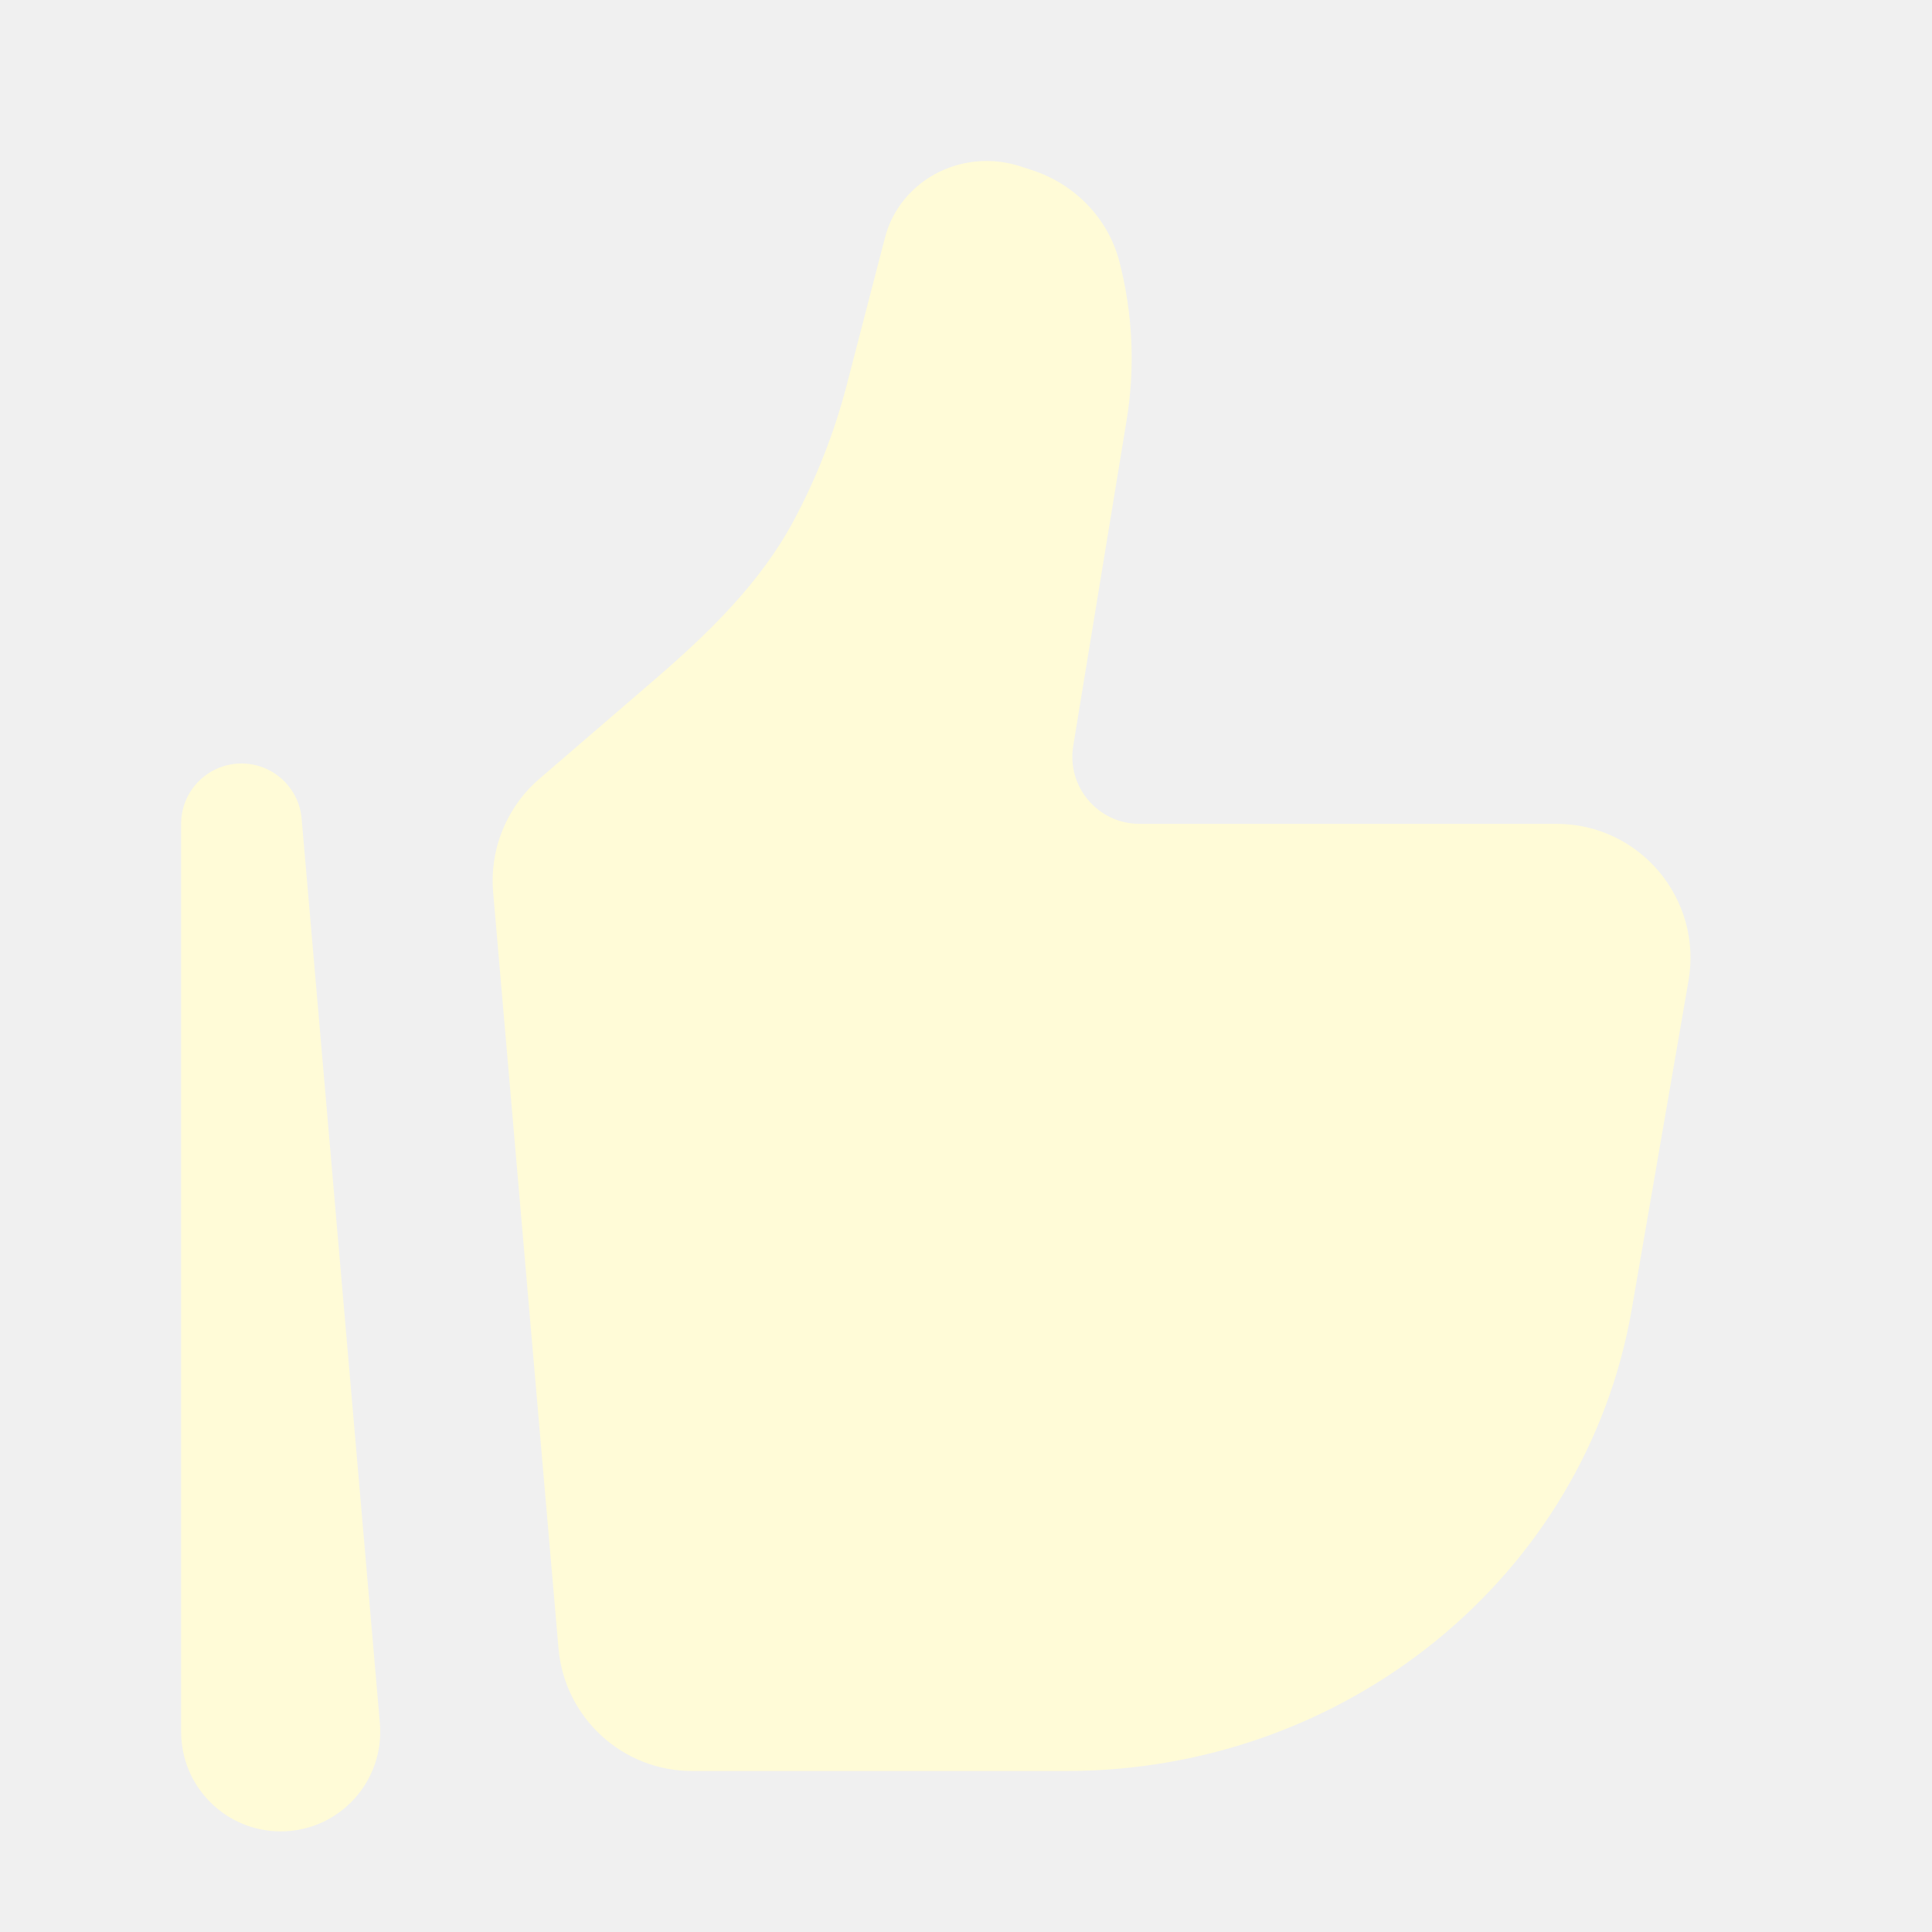
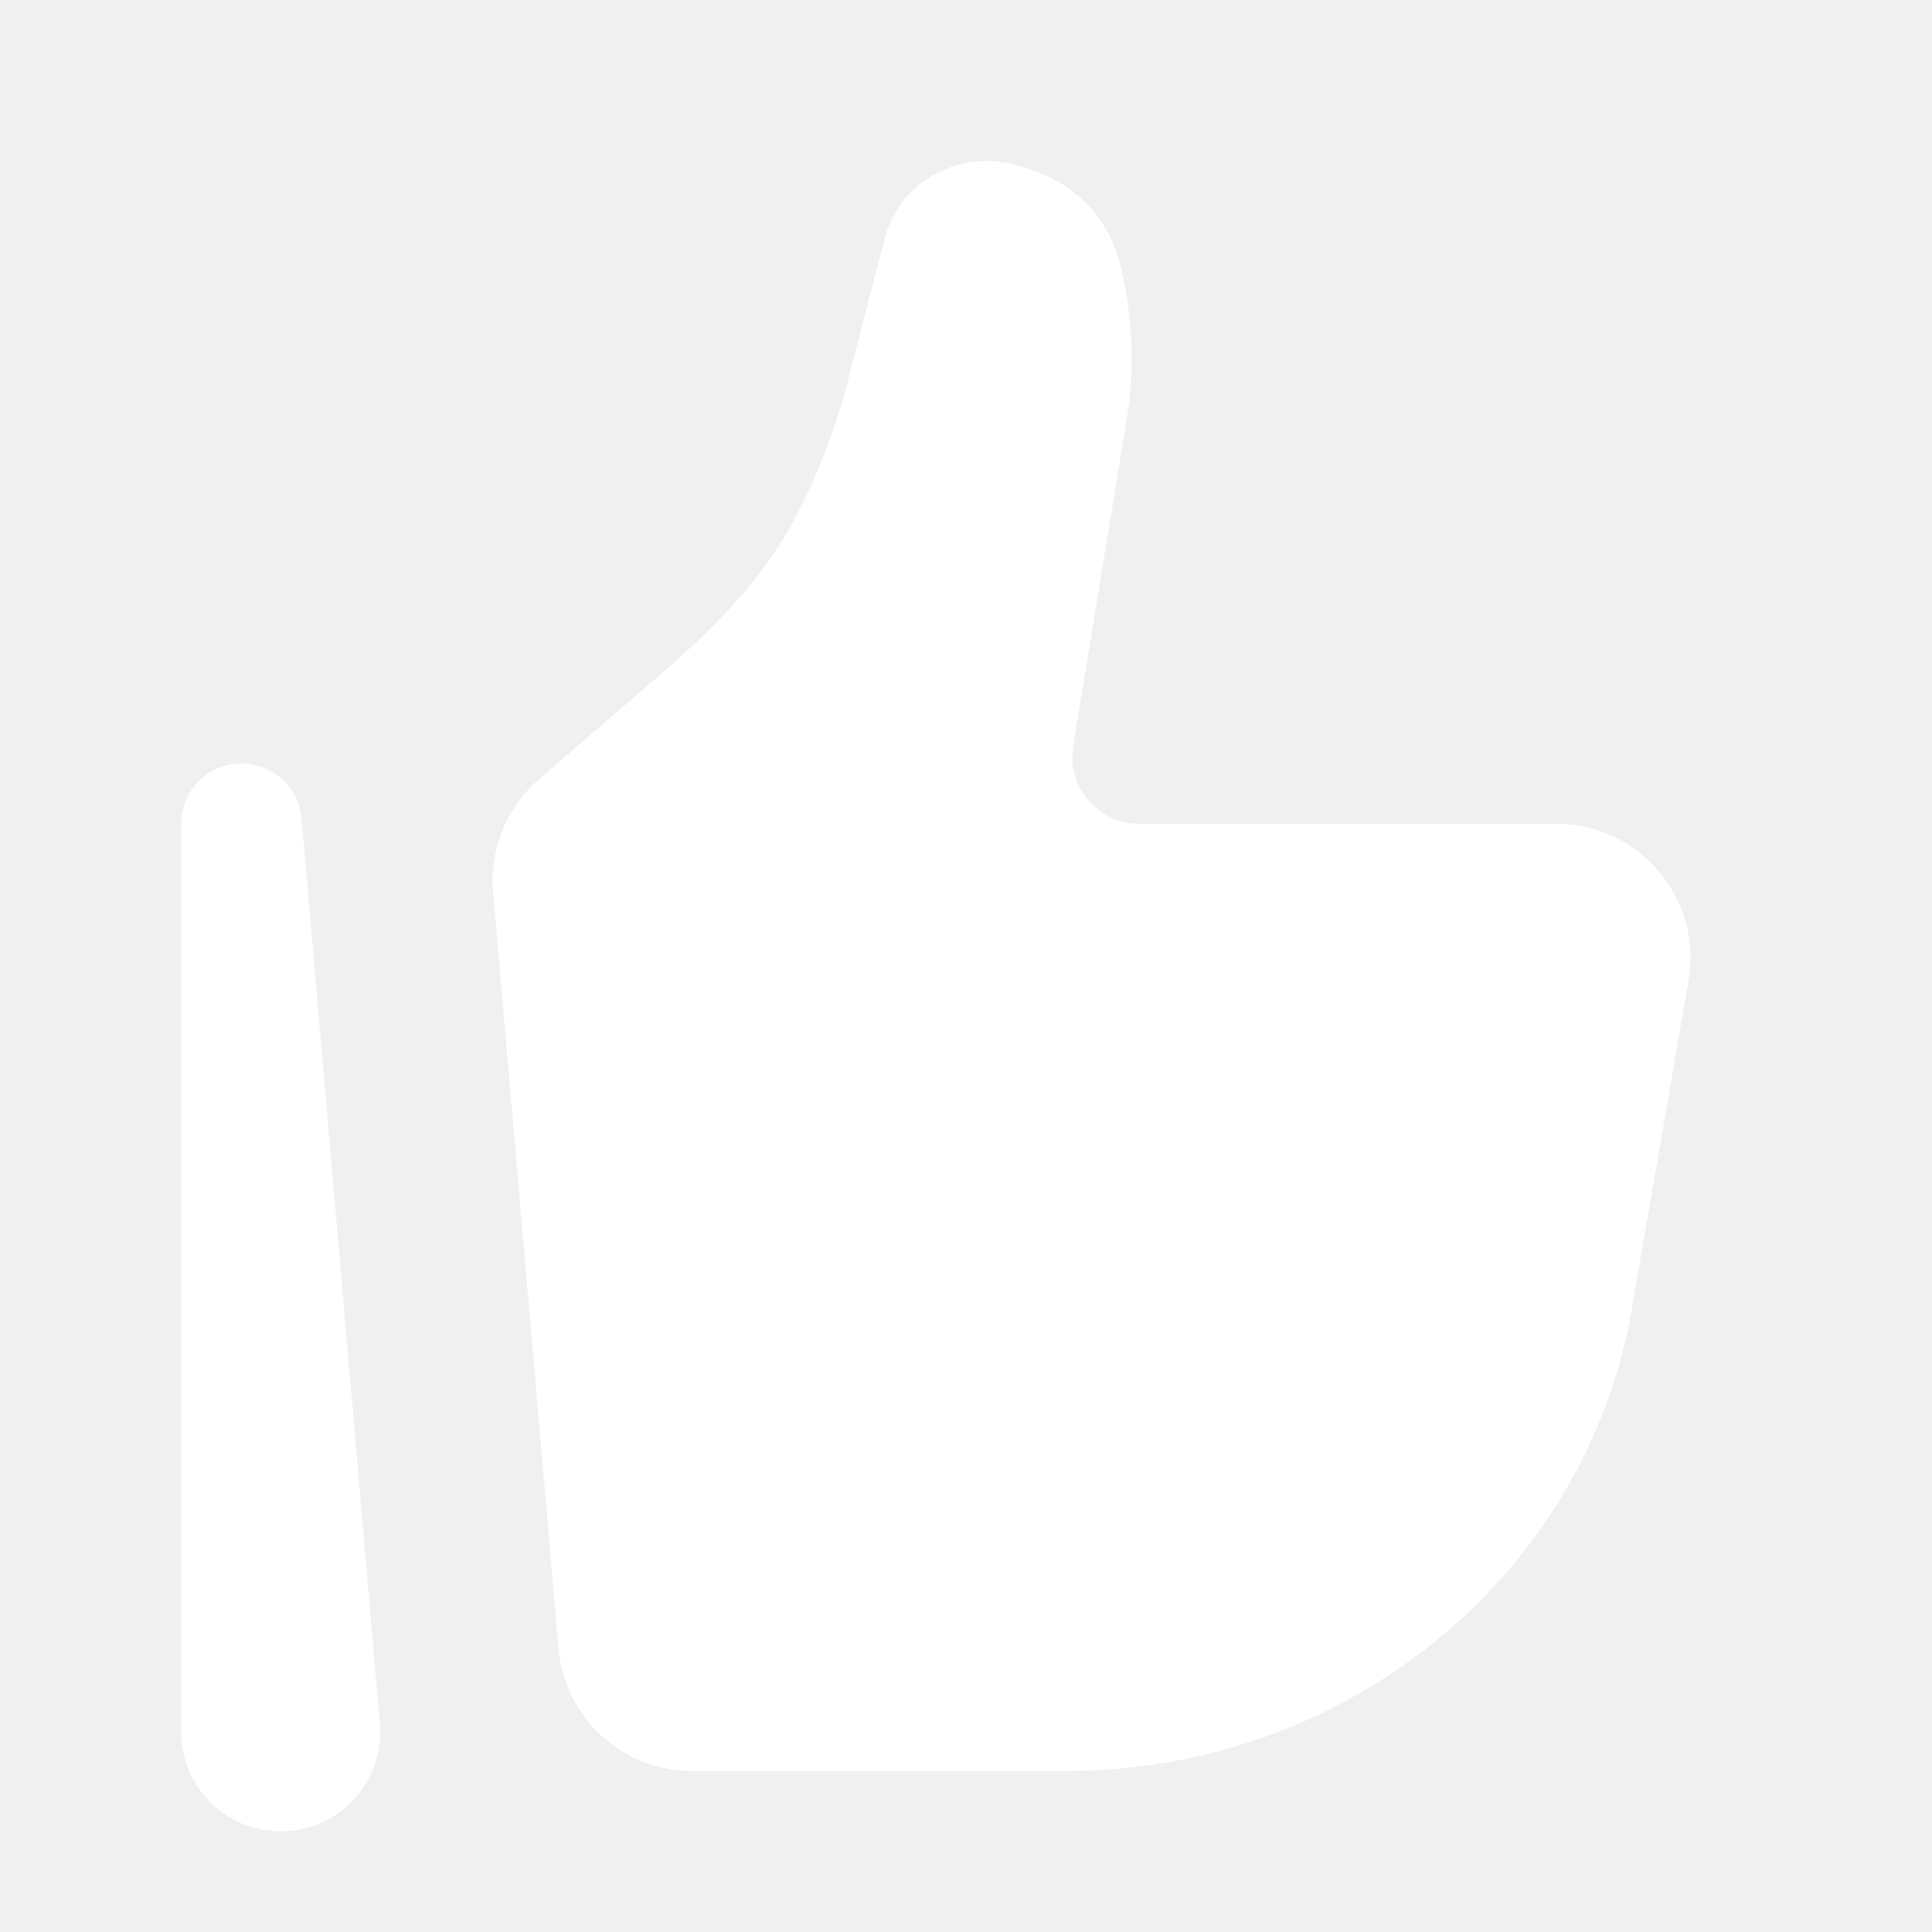
<svg xmlns="http://www.w3.org/2000/svg" width="800px" height="800px" viewBox="0 0 24 24" fill="none">
-   <path d="M20.27 16.265L20.975 12.185C21.152 11.166 20.368 10.234 19.335 10.234H14.154C13.64 10.234 13.249 9.773 13.332 9.266L13.995 5.221C14.103 4.564 14.072 3.892 13.905 3.248C13.766 2.714 13.354 2.285 12.813 2.111L12.668 2.064C12.34 1.959 11.983 1.984 11.674 2.132C11.335 2.296 11.086 2.595 10.994 2.95L10.518 4.784C10.367 5.367 10.146 5.93 9.862 6.463C9.447 7.24 8.805 7.862 8.137 8.438L6.698 9.677C6.293 10.027 6.08 10.551 6.126 11.084L6.938 20.477C7.013 21.339 7.733 22 8.597 22H13.245C16.727 22 19.698 19.574 20.27 16.265Z" fill="#FFFBD7" />
-   <path fill-rule="evenodd" clip-rule="evenodd" d="M2.968 9.485C3.369 9.468 3.713 9.77 3.747 10.17L4.719 21.406C4.781 22.128 4.213 22.75 3.487 22.75C2.803 22.75 2.25 22.195 2.25 21.513V10.234C2.25 9.833 2.566 9.502 2.968 9.485Z" fill="#FFFBD7" />
+   <path d="M20.27 16.265L20.975 12.185C21.152 11.166 20.368 10.234 19.335 10.234H14.154C13.64 10.234 13.249 9.773 13.332 9.266L13.995 5.221C14.103 4.564 14.072 3.892 13.905 3.248C13.766 2.714 13.354 2.285 12.813 2.111L12.668 2.064C12.34 1.959 11.983 1.984 11.674 2.132C11.335 2.296 11.086 2.595 10.994 2.95L10.518 4.784C10.367 5.367 10.146 5.93 9.862 6.463C9.447 7.24 8.805 7.862 8.137 8.438L6.698 9.677C6.293 10.027 6.08 10.551 6.126 11.084L6.938 20.477C7.013 21.339 7.733 22 8.597 22H13.245C16.727 22 19.698 19.574 20.27 16.265Z" fill="#fff" />
+   <path fill-rule="evenodd" clip-rule="evenodd" d="M2.968 9.485C3.369 9.468 3.713 9.77 3.747 10.17L4.719 21.406C4.781 22.128 4.213 22.75 3.487 22.75C2.803 22.75 2.25 22.195 2.25 21.513V10.234C2.25 9.833 2.566 9.502 2.968 9.485Z" fill="#fff" />
</svg>
